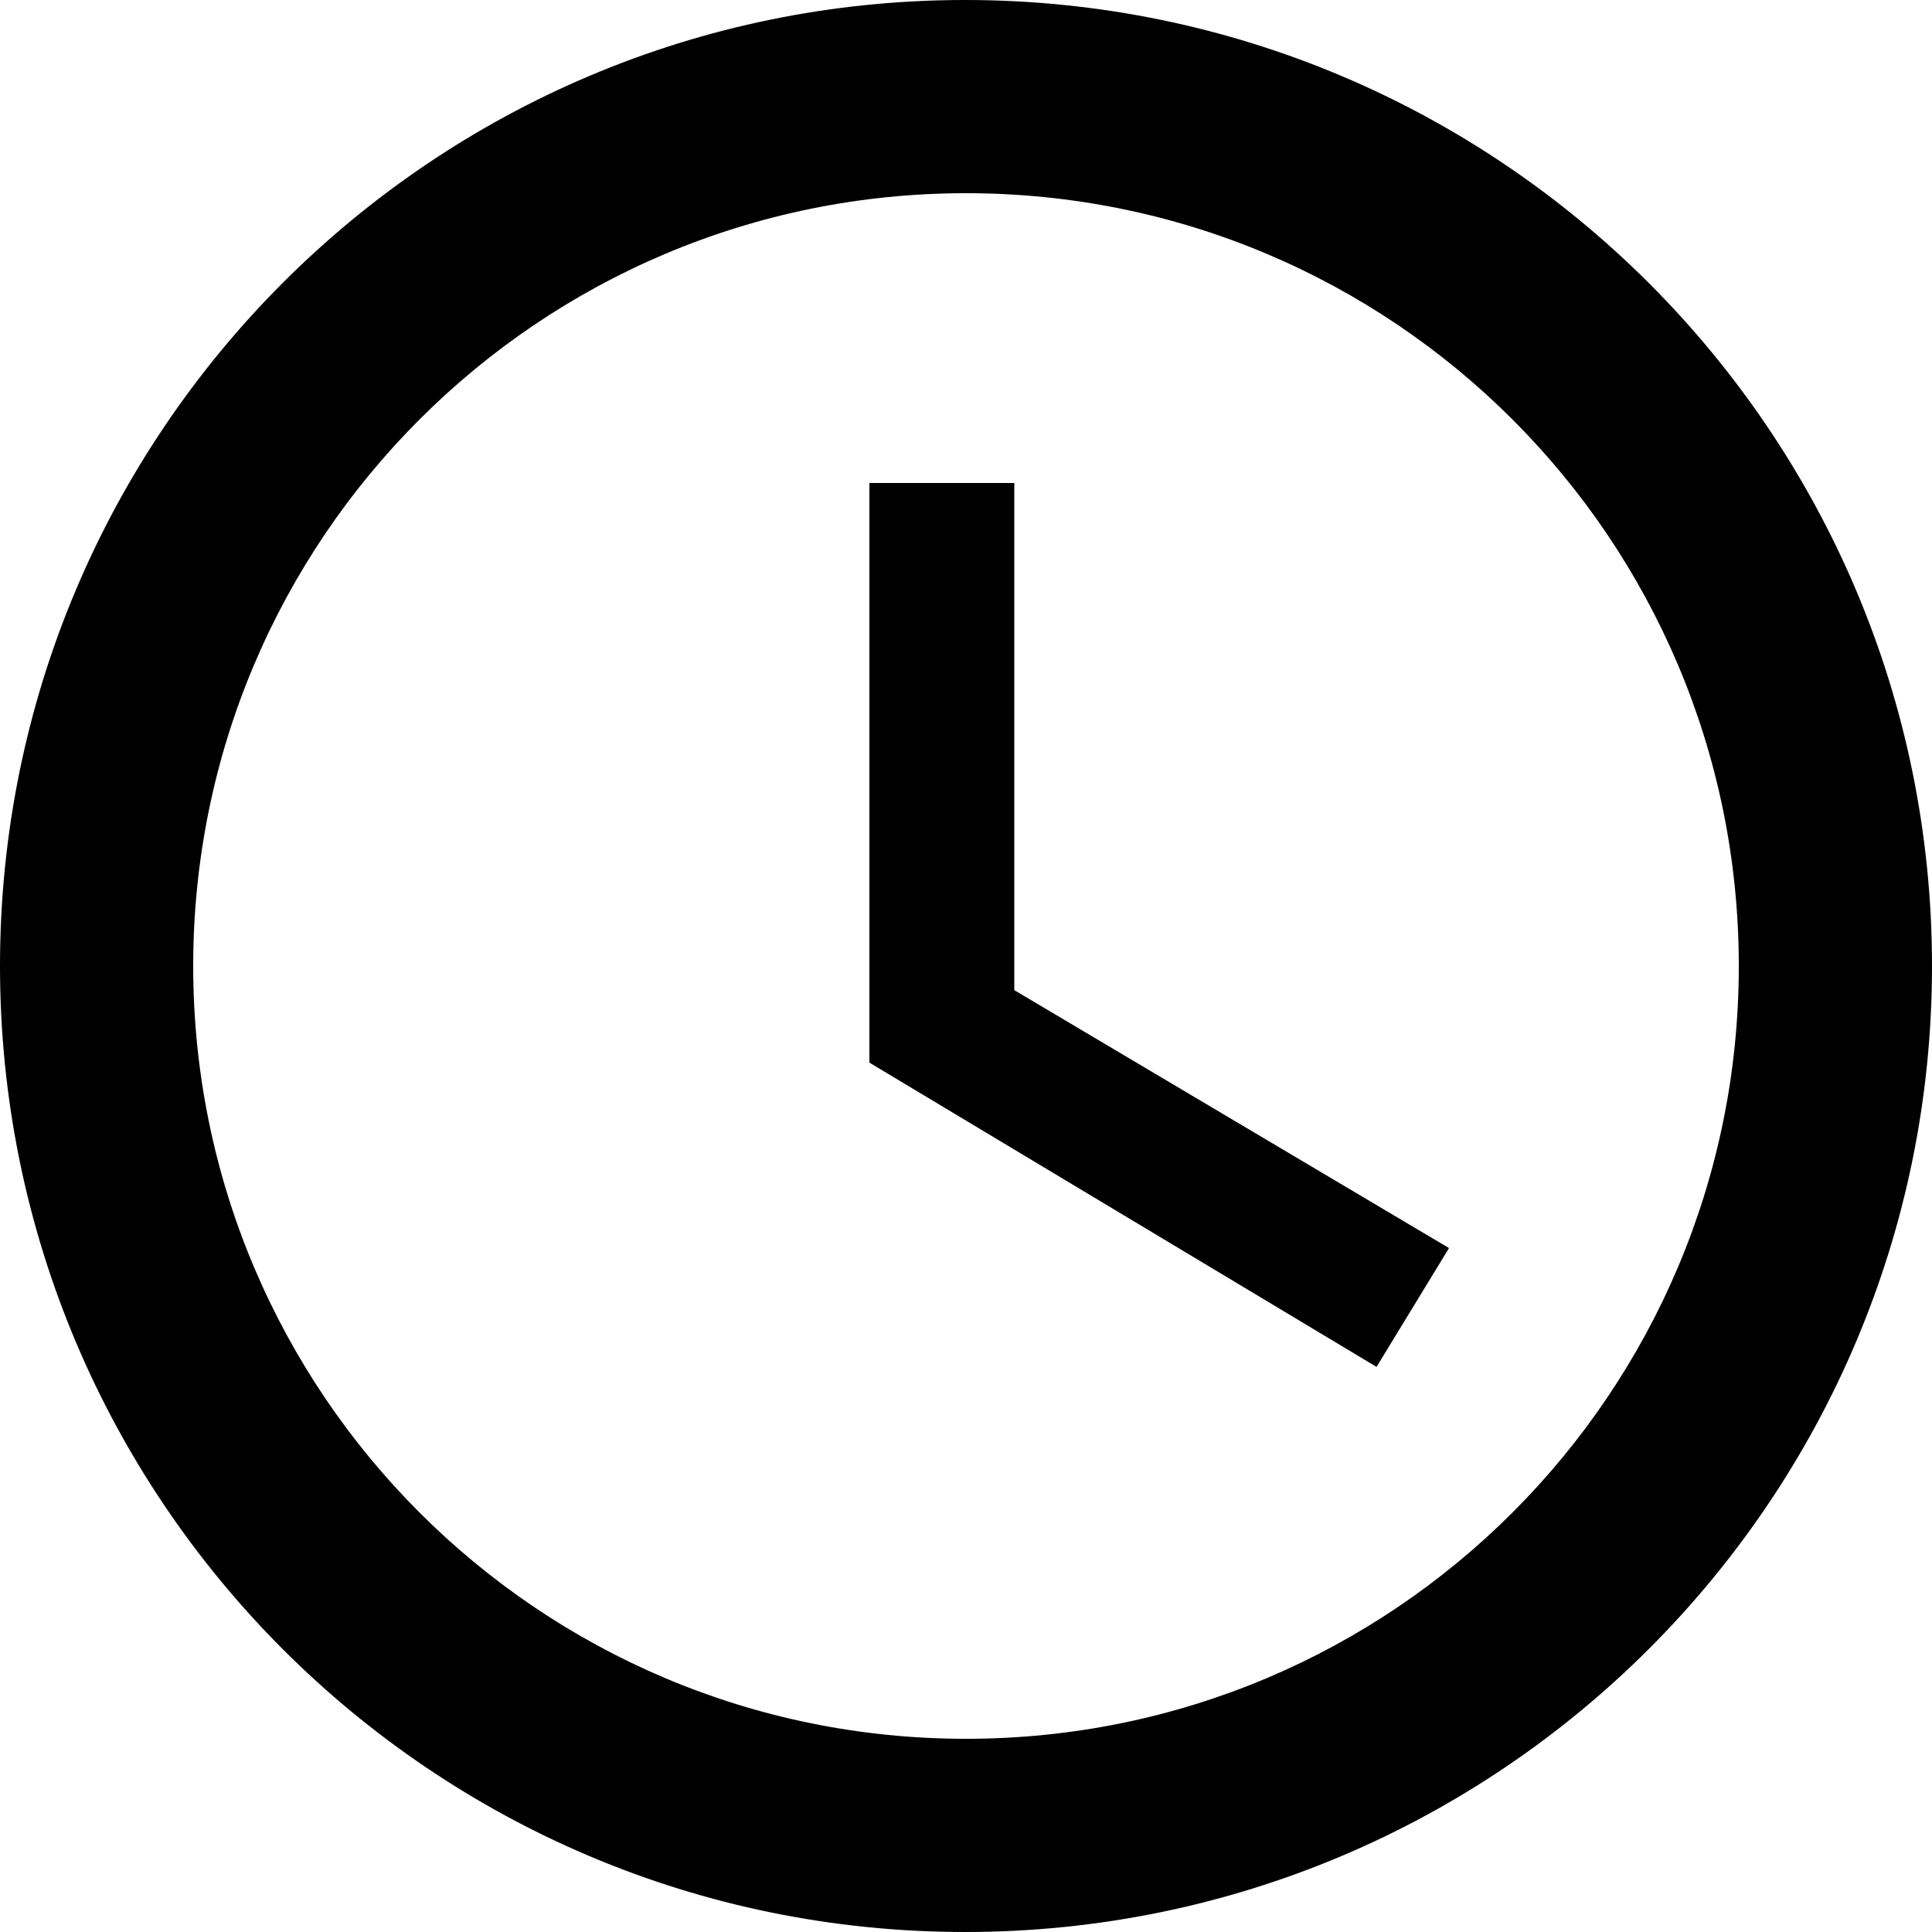
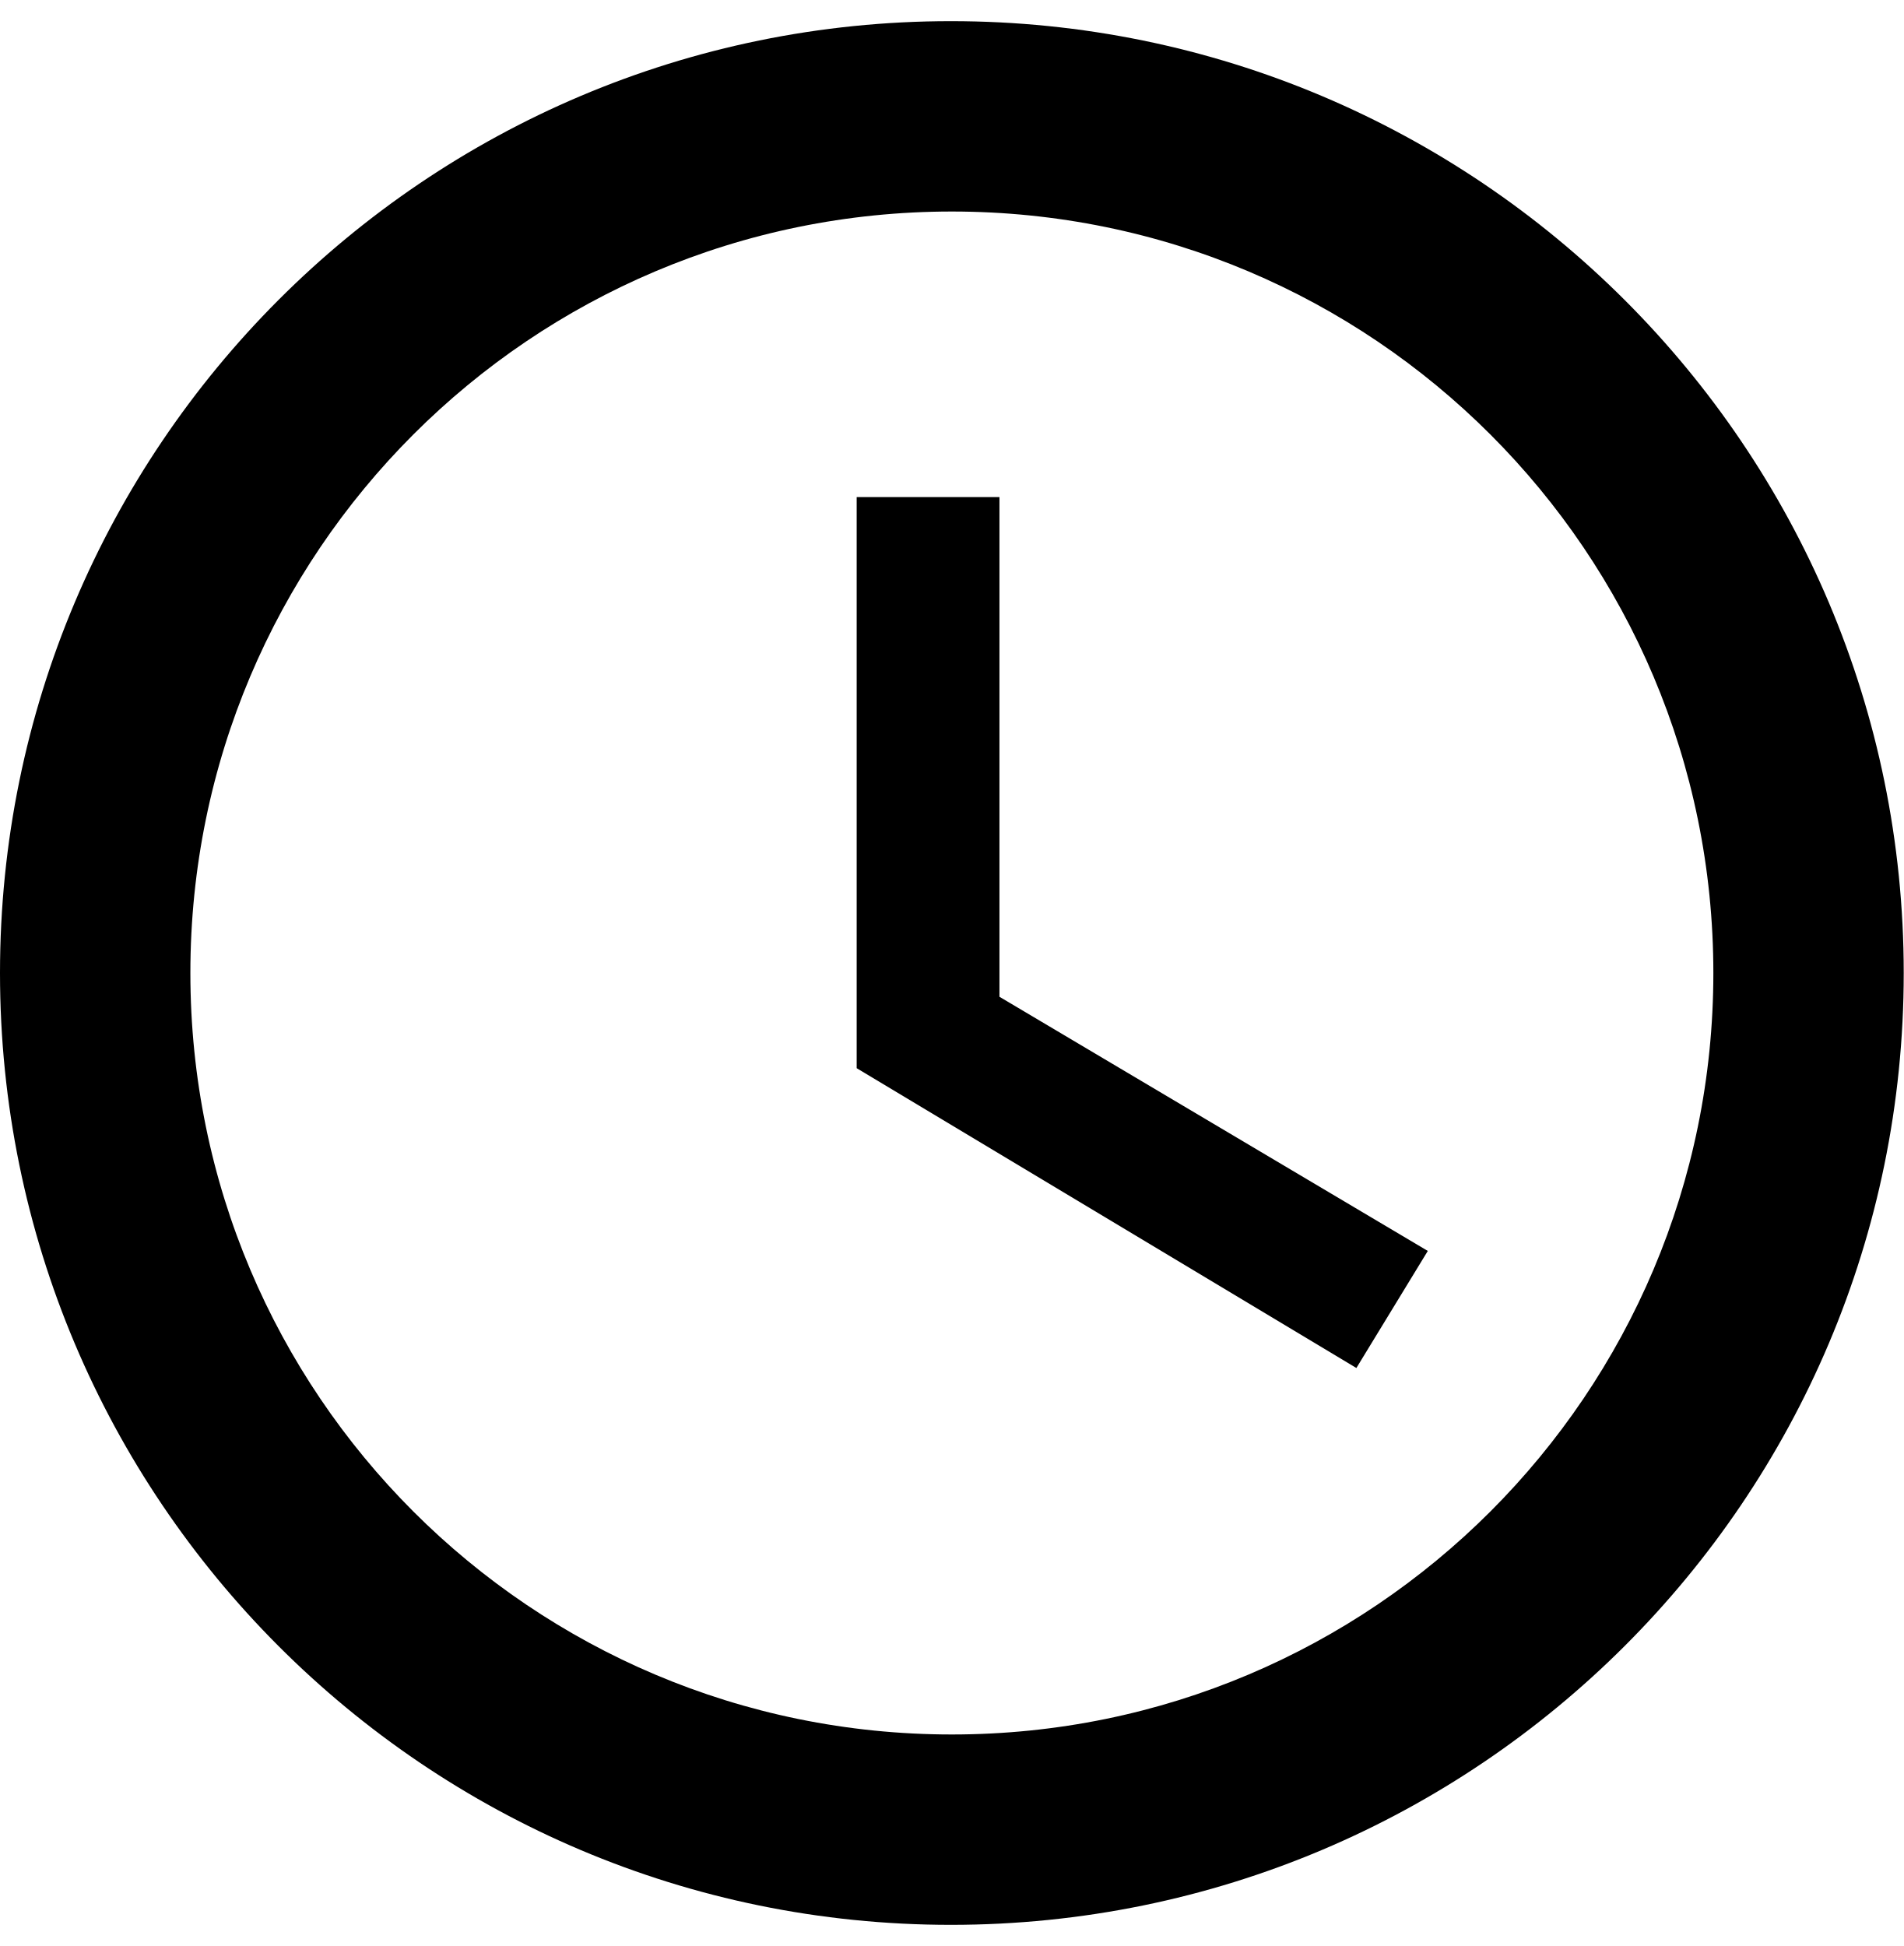
- <svg xmlns="http://www.w3.org/2000/svg" width="30px" height="30px" viewBox="0 0 30 30" version="1.1">
+ <svg xmlns="http://www.w3.org/2000/svg" width="45px" height="46px" viewBox="0 0 45 46" version="1.1">
  <defs />
  <g id="Page-1" stroke="none" stroke-width="1" fill="none" fill-rule="evenodd">
-     <g id="time" transform="translate(-3, -3)">
-       <path d="M17.985,3 C9.705,3 3,9.72 3,18 C3,26.28 9.705,33 17.985,33 C26.28,33 33,26.28 33,18 C33,9.72 26.28,3 17.985,3 Z M18,30 C11.37,30 6,24.63 6,18 C6,11.37 11.37,6 18,6 C24.63,6 30,11.37 30,18 C30,24.63 24.63,30 18,30 Z" id="Shape" fill="#000000" fill-rule="nonzero" />
-       <polygon id="Shape" points="0 0 36 0 36 36 0 36" />
-       <polygon id="Shape" fill="#000000" fill-rule="nonzero" points="18.75 10.5 16.5 10.5 16.5 19.5 24.375 24.225 25.5 22.38 18.75 18.375" />
+     <g id="time" transform="translate(0, -4)">
+       <path d="M22.477,4.5 C10.057,4.5 1.77635684e-15,14.58 1.77635684e-15,27 C1.77635684e-15,39.42 10.057,49.5 22.477,49.5 C34.92,49.5 45,39.42 45,27 C45,14.58 34.92,4.5 22.477,4.5 Z M22.5,45 C12.555,45 4.5,36.945 4.5,27 C4.5,17.055 12.555,9 22.5,9 C32.445,9 40.5,17.055 40.5,27 C40.5,36.945 32.445,45 22.5,45 Z" id="Shape" fill="#000000" fill-rule="nonzero" />
+       <polygon id="Shape" points="0 0 45 0 45 54 0 54" />
+       <polygon id="Shape" fill="#000000" fill-rule="nonzero" points="23.625 15.75 20.25 15.75 20.25 29.25 32.062 36.337 33.75 33.57 23.625 27.562" />
    </g>
  </g>
</svg>
